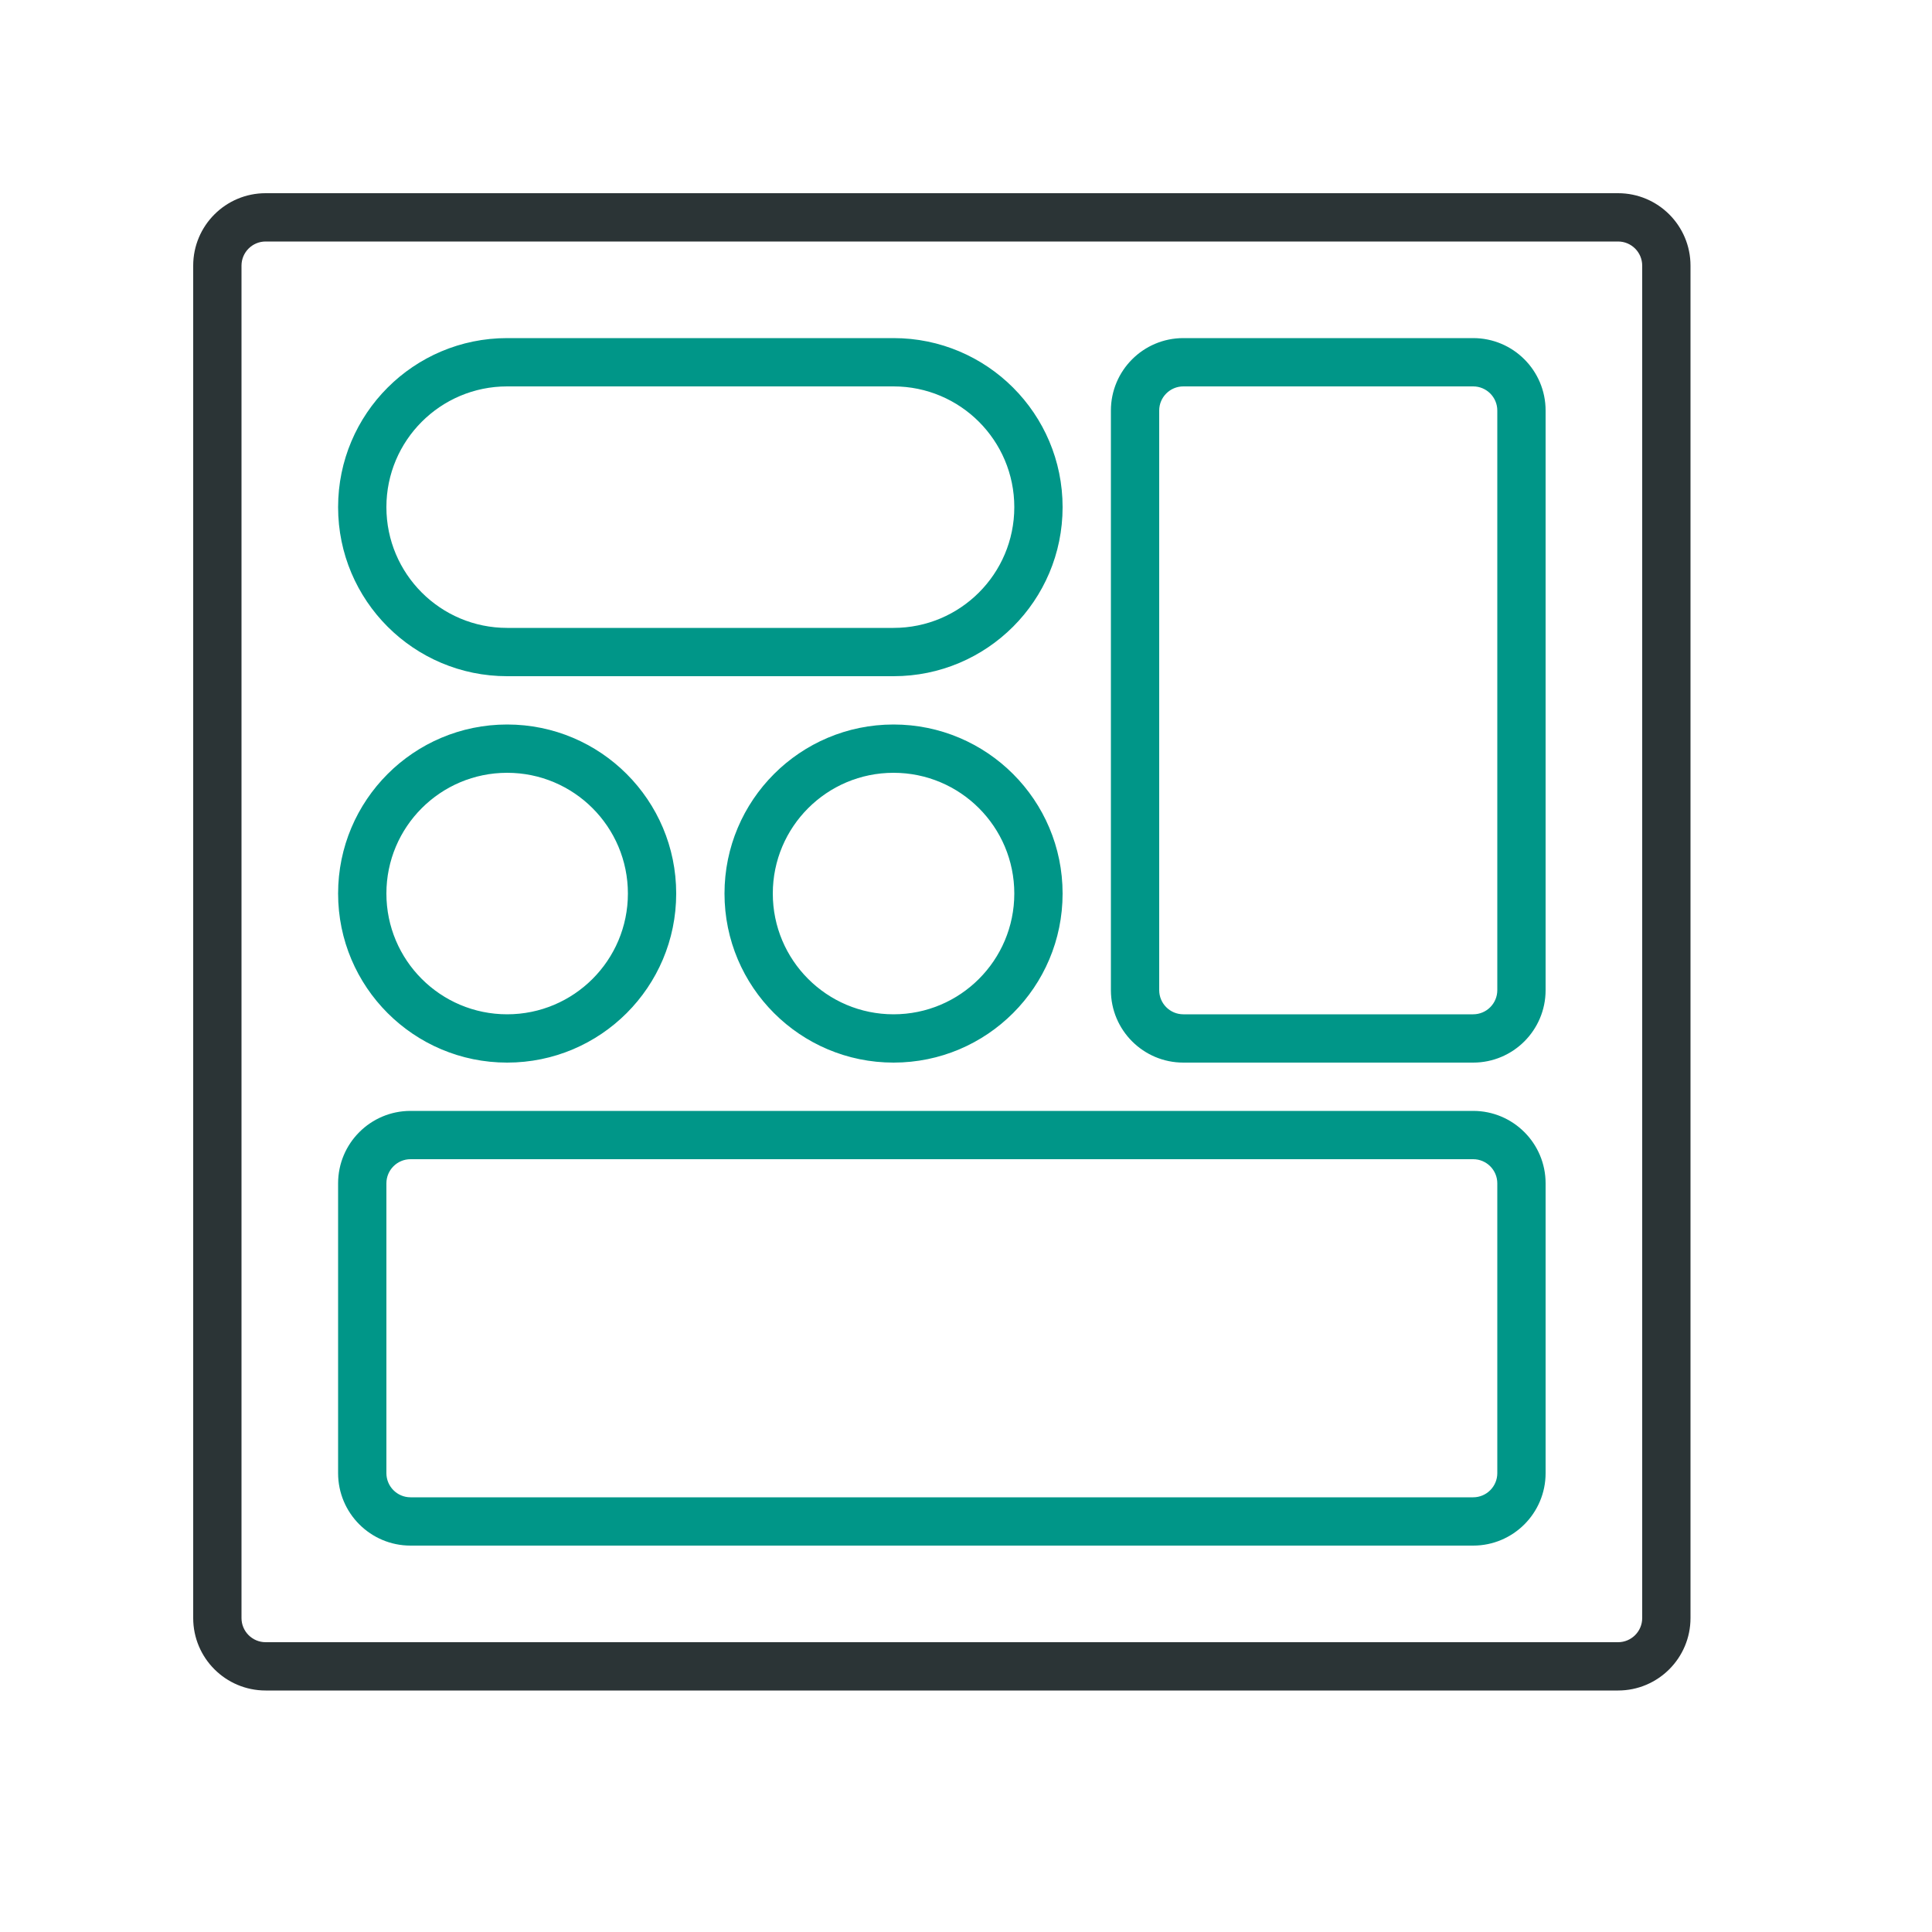
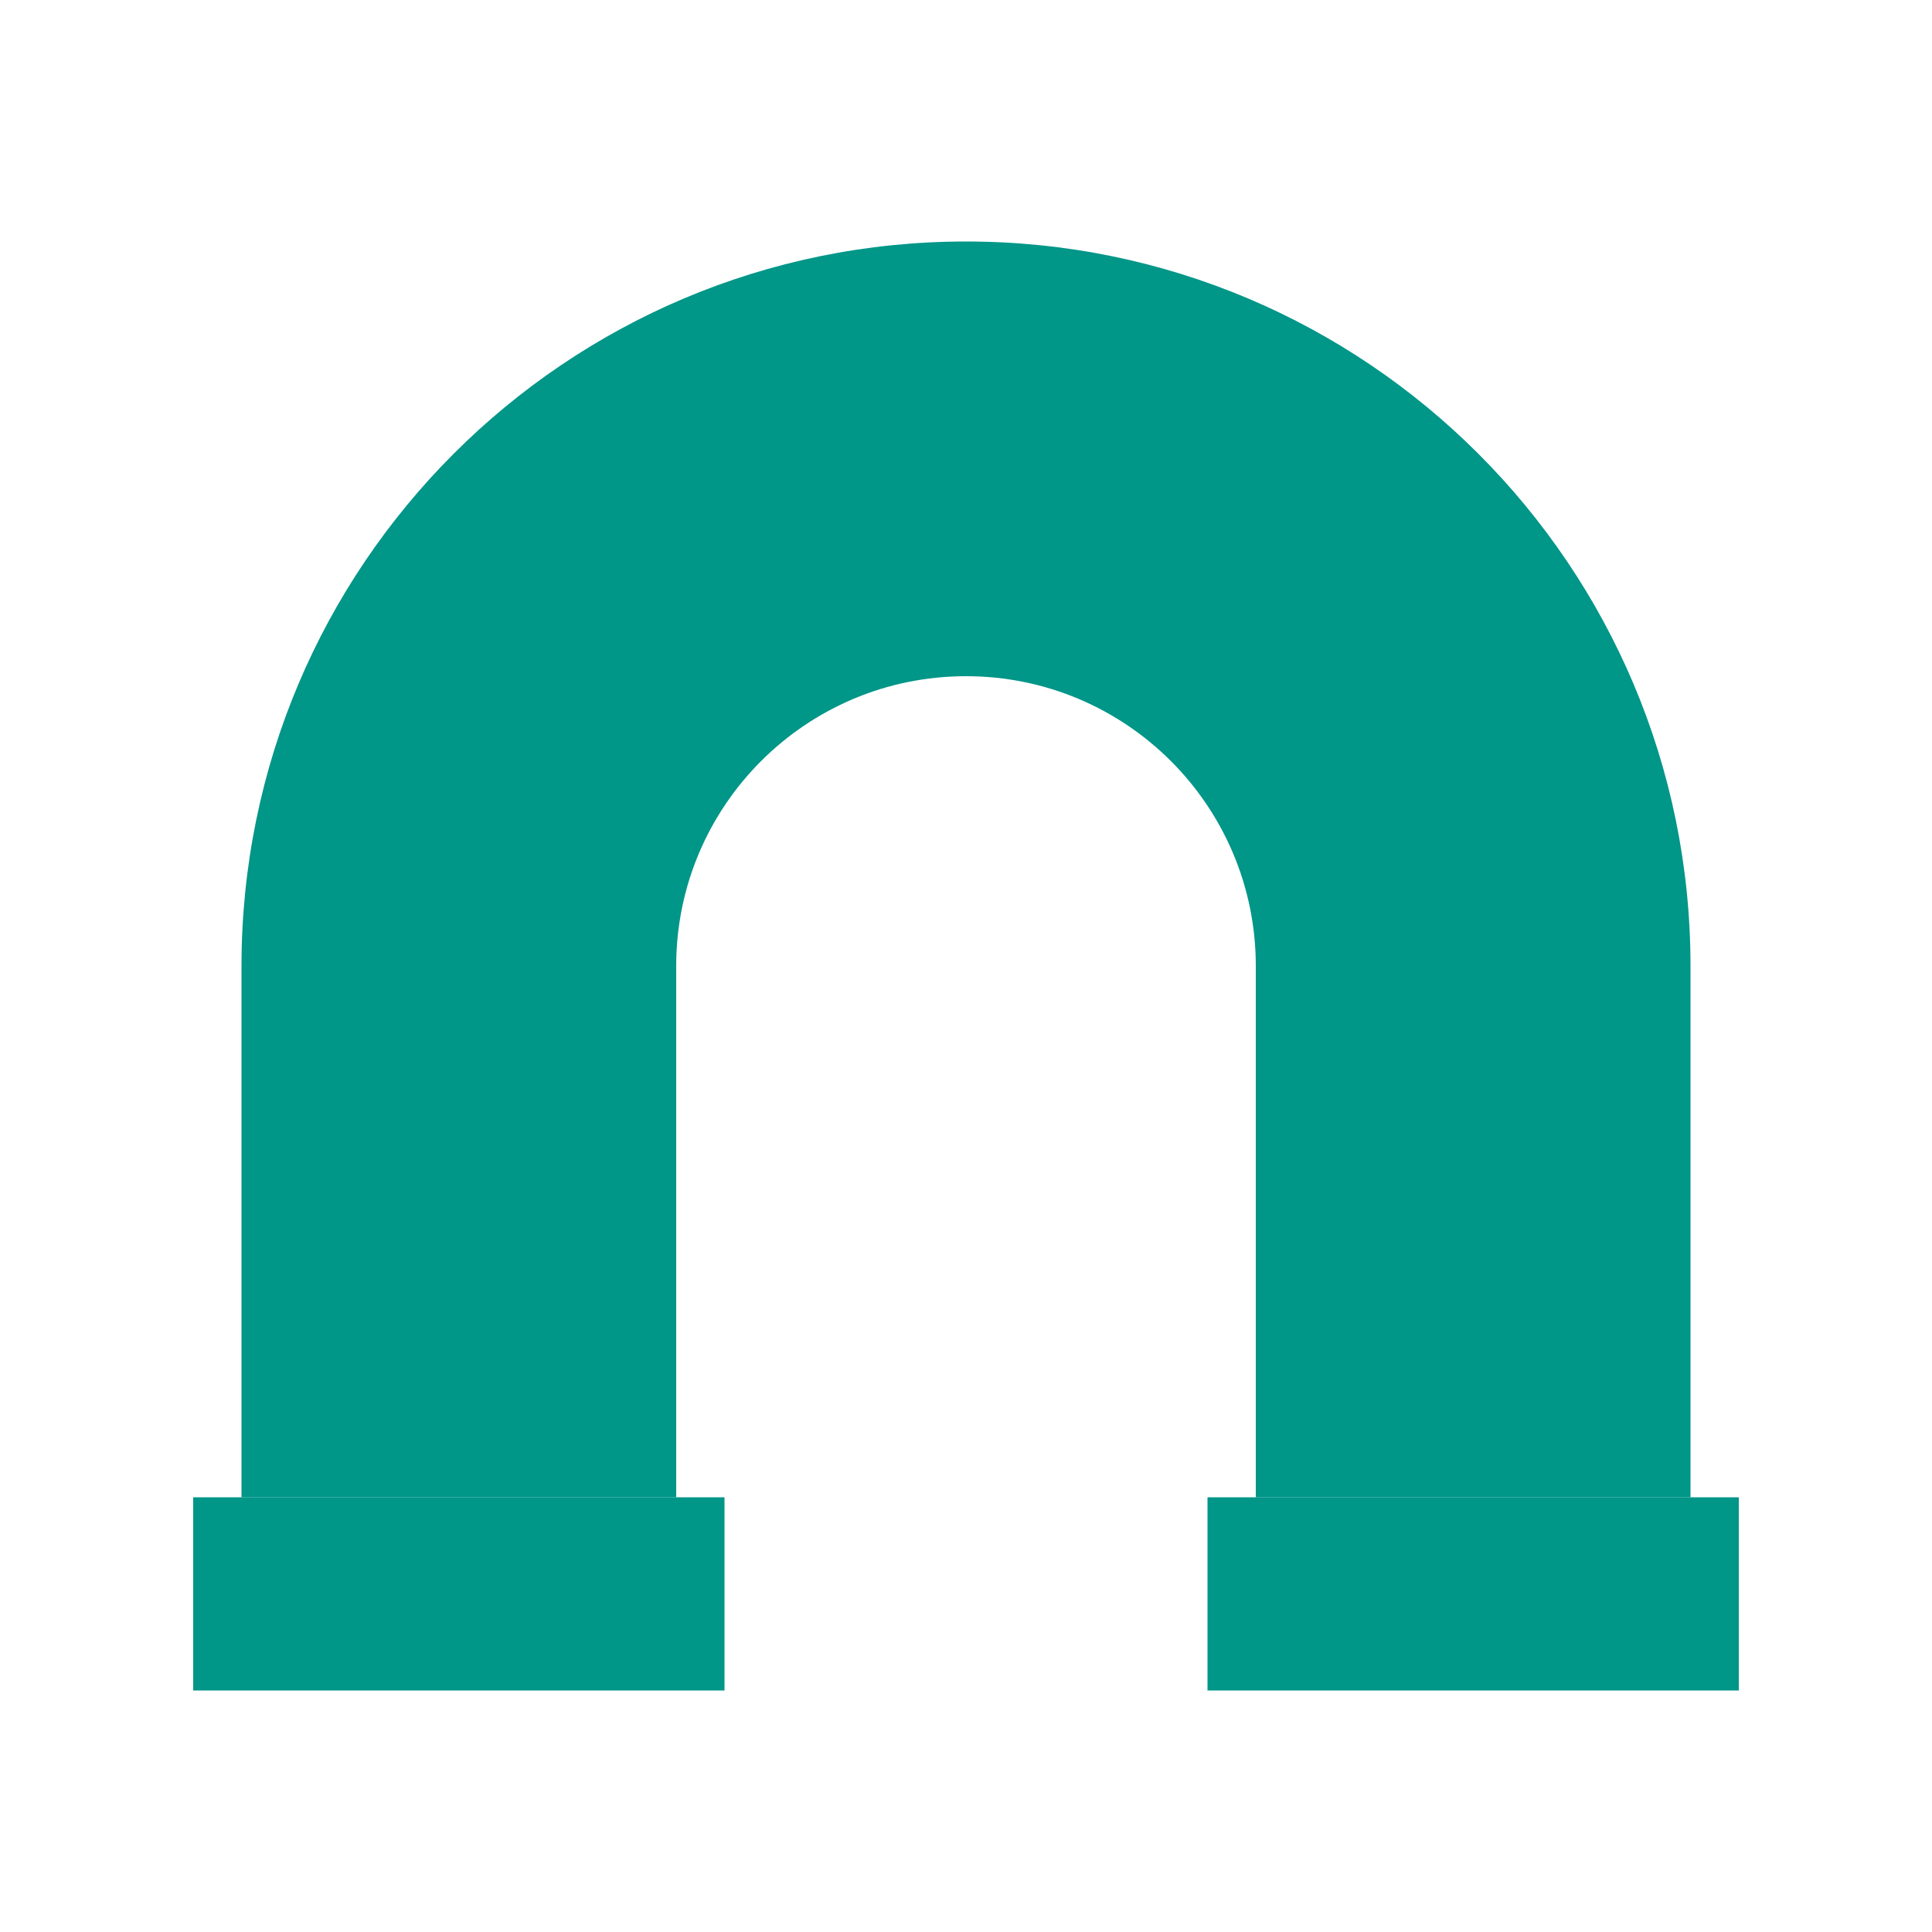
<svg xmlns="http://www.w3.org/2000/svg" width="40" height="40" viewBox="0 0 40 40">
-   <path d="M33.5,35H5.5A1.5,1.5,0,0,1,4,33.5V5.5A1.5,1.5,0,0,1,5.5,4h28A1.5,1.5,0,0,1,35,5.5v28A1.5,1.5,0,0,1,33.5,35ZM5.5,5a.5.5,0,0,0-.5.5v28a.5.5,0,0,0,.5.5h28a.5.5,0,0,0,.5-.5V5.5a.5.5,0,0,0-.5-.5Z" style="fill:#2b3436" />
-   <path d="M30.5,32H8.5A1.5,1.5,0,0,1,7,30.5v-6A1.5,1.5,0,0,1,8.5,23h22A1.5,1.5,0,0,1,32,24.5v6A1.5,1.5,0,0,1,30.5,32Zm-22-8a.5.5,0,0,0-.5.5v6a.5.5,0,0,0,.5.5h22a.5.5,0,0,0,.5-.5v-6a.5.5,0,0,0-.5-.5Zm22-2h-6A1.5,1.5,0,0,1,23,20.5V8.5A1.5,1.5,0,0,1,24.5,7h6A1.5,1.5,0,0,1,32,8.5v12A1.5,1.5,0,0,1,30.5,22Zm-6-14a.5.5,0,0,0-.5.5v12a.5.5,0,0,0,.5.5h6a.5.5,0,0,0,.5-.5V8.5a.5.5,0,0,0-.5-.5Zm-6,6h-8a3.5,3.5,0,0,1,0-7h8a3.5,3.5,0,0,1,0,7Zm-8-6a2.5,2.5,0,0,0,0,5h8a2.5,2.5,0,0,0,0-5Zm8,14A3.5,3.5,0,1,1,22,18.5,3.5,3.5,0,0,1,18.5,22Zm0-6A2.5,2.5,0,1,0,21,18.5,2.5,2.5,0,0,0,18.5,16Zm-8,6A3.5,3.5,0,1,1,14,18.5,3.5,3.5,0,0,1,10.5,22Zm0-6A2.5,2.5,0,1,0,13,18.5,2.5,2.5,0,0,0,10.5,16Z" style="fill:#009688" />
+   <path d="M20 5 A15 15 0 0 0 5 20 v11 h9 v-11 a6 6 0 0 1 12 0 v11 h9 v-11 A15 15 0 0 0 20 5 Z" style="fill:#009688" />
+   <rect x="4" y="31" width="11" height="4" style="fill:#009688" />
+   <rect x="25" y="31" width="11" height="4" style="fill:#009688" />
</svg>
